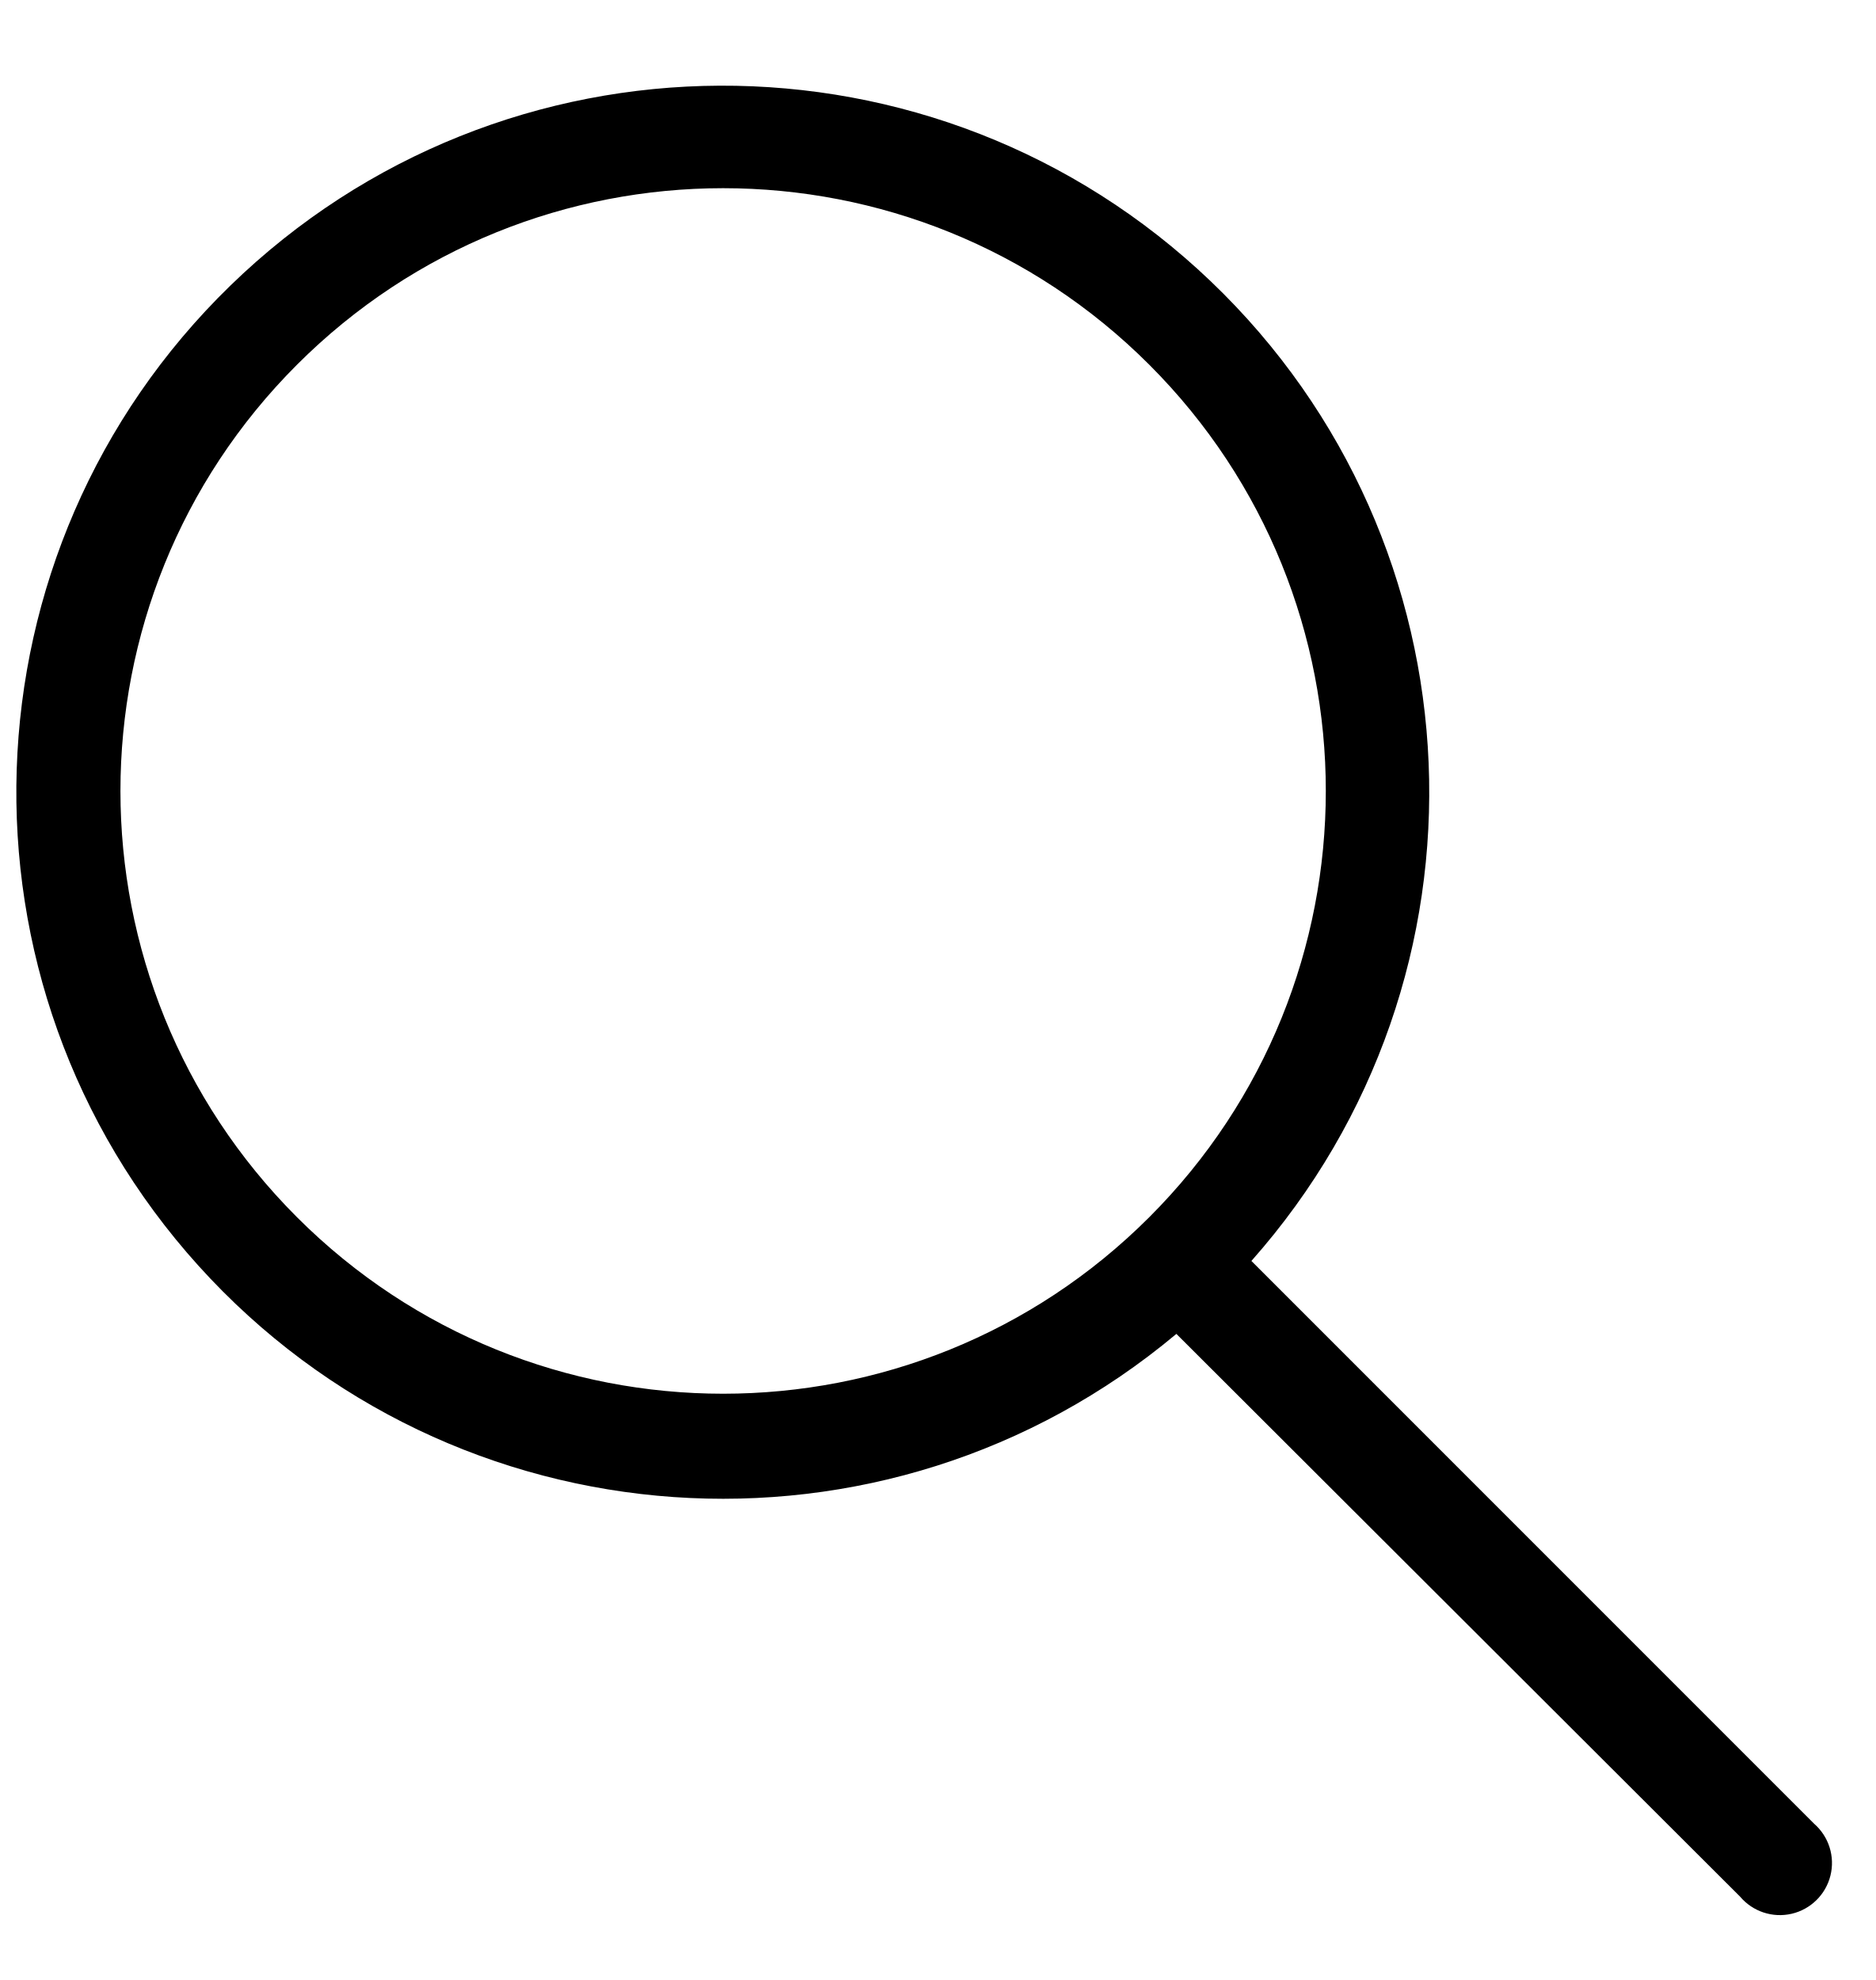
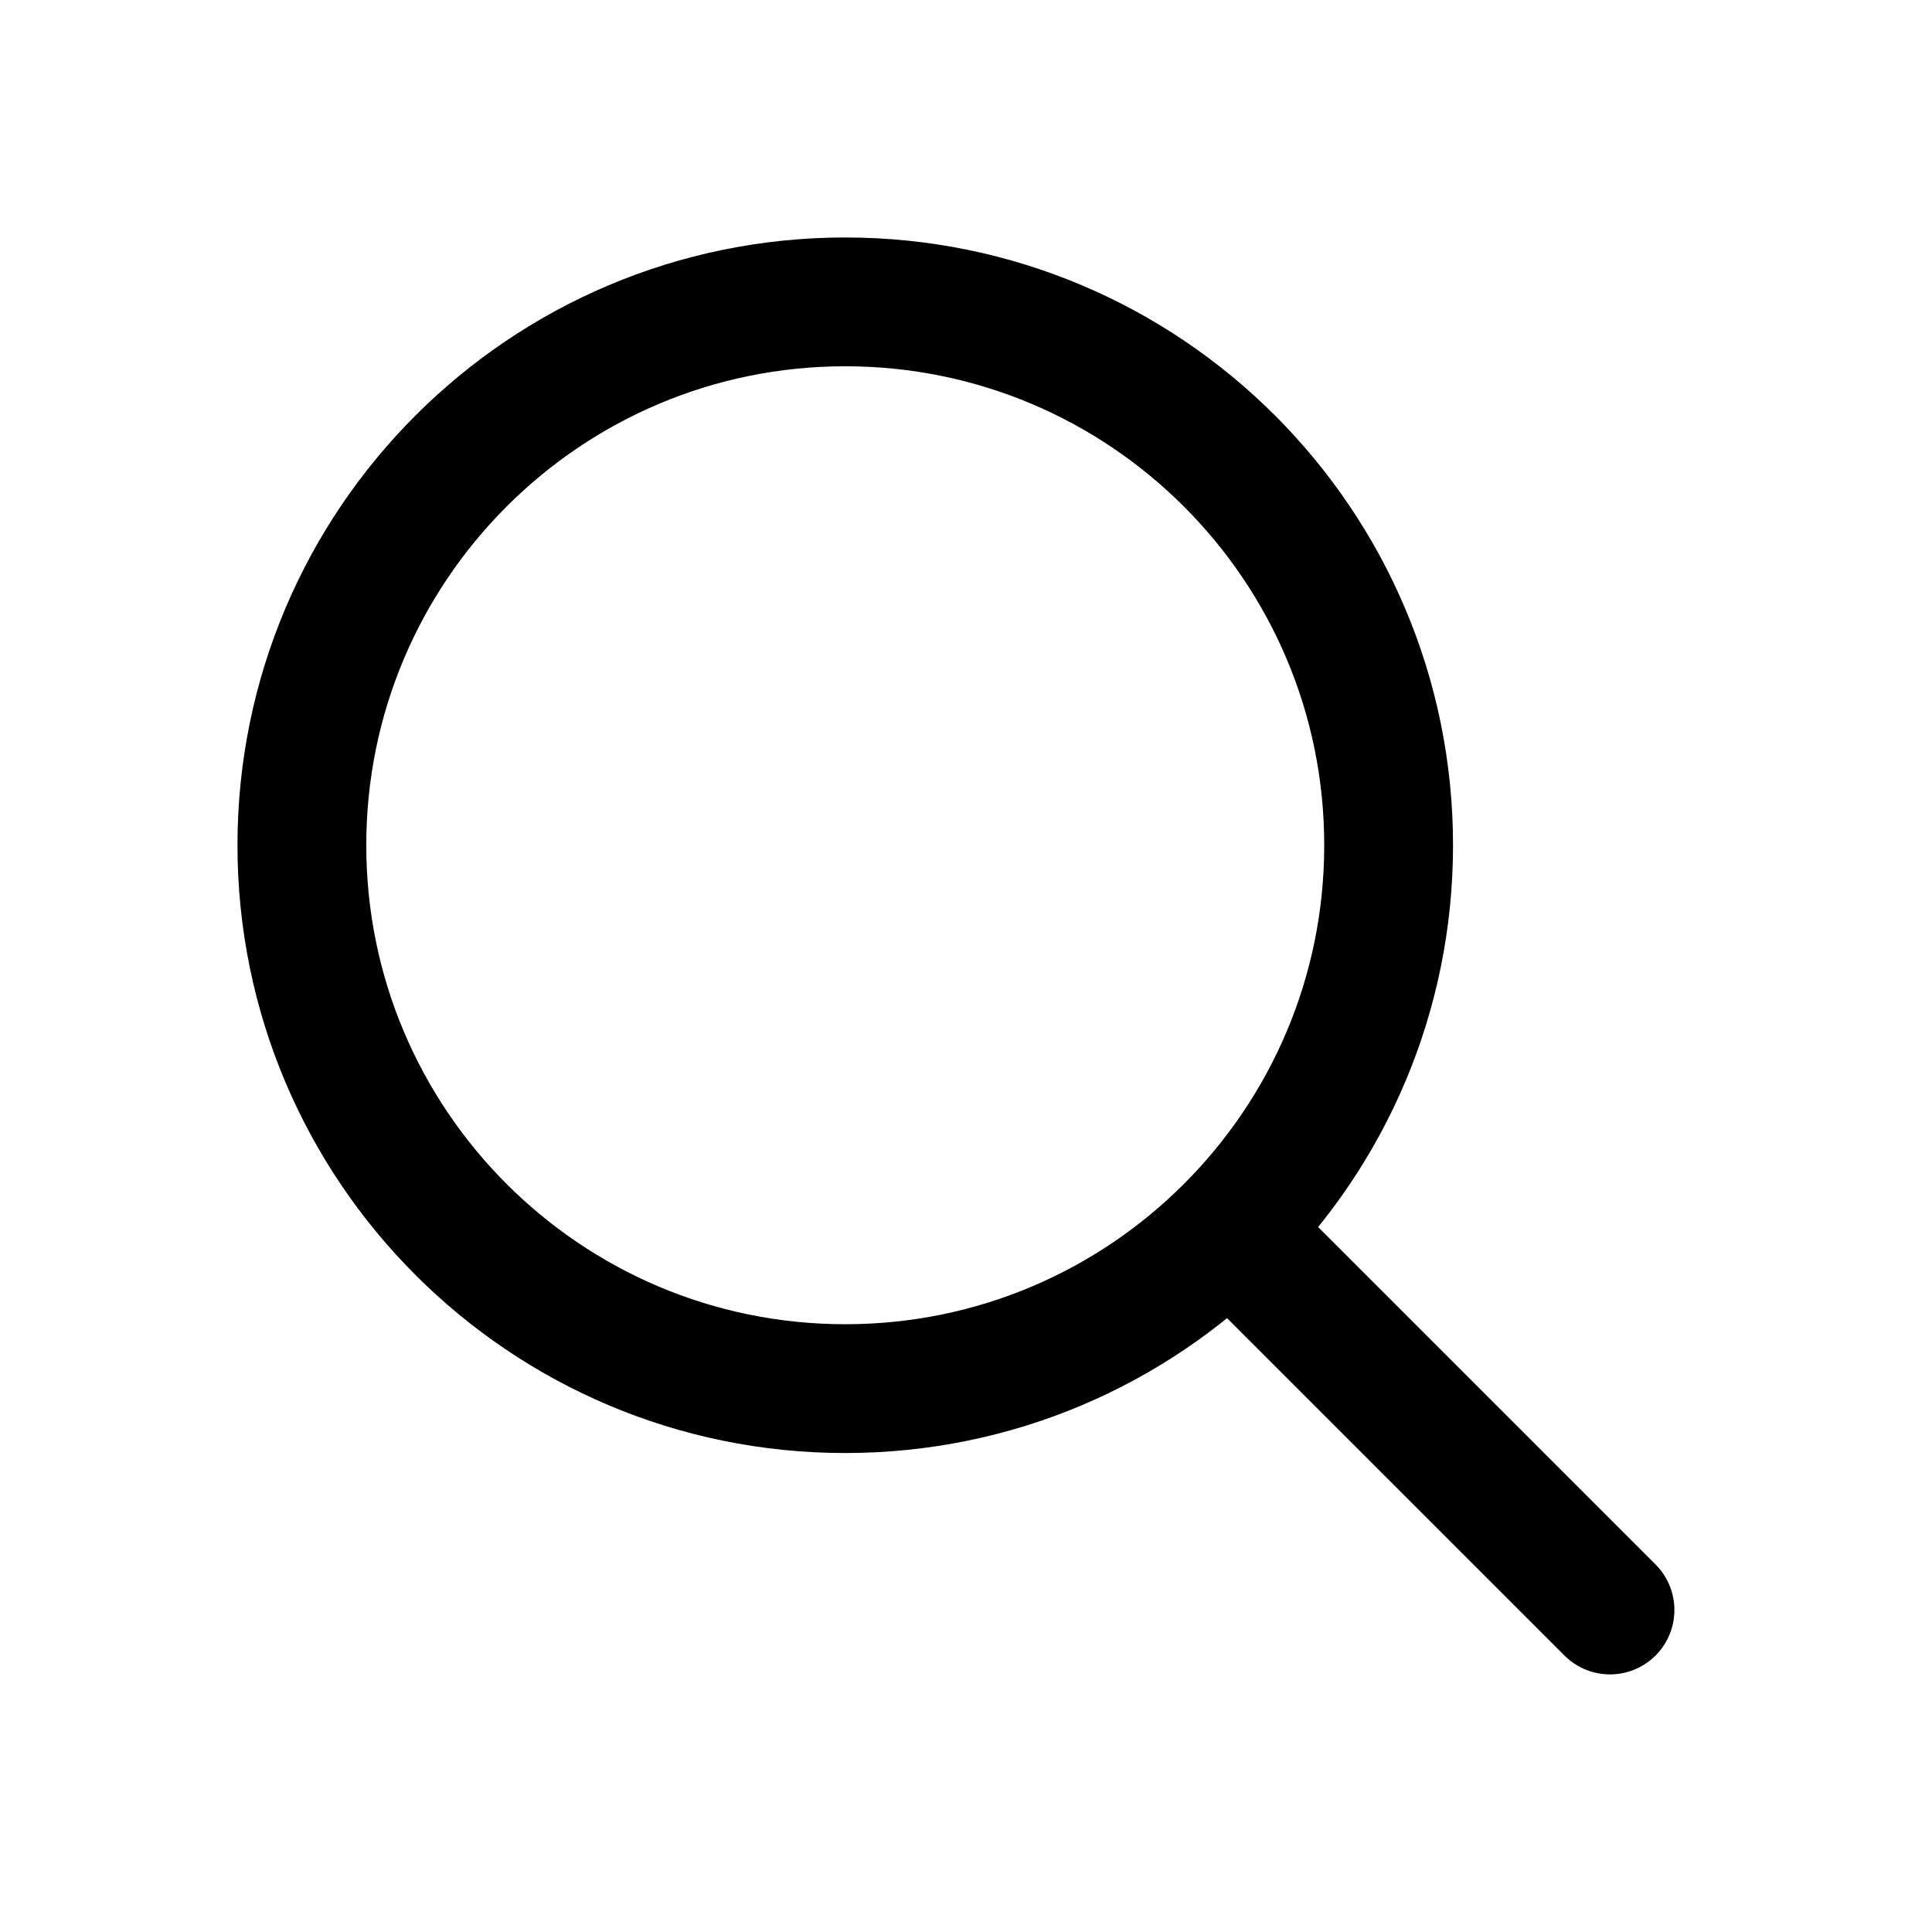
- <svg fill="none" class="icon icon-search" viewBox="0 0 18 19">
-   <path fill="currentColor" fill-rule="evenodd" d="M11.03 11.68A5.784 5.784 0 1 1 2.85 3.5a5.784 5.784 0 0 1 8.18 8.18m.26 1.12a6.78 6.78 0 1 1 .72-.7l5.4 5.4a.5.5 0 1 1-.71.7z" clip-rule="evenodd" />
+ <svg xmlns="http://www.w3.org/2000/svg" fill="none" class="icon icon-search" viewBox="0 0 24 24" stroke="currentColor" stroke-width="1.6" stroke-linecap="round" stroke-linejoin="round" aria-hidden="true">
+   <circle cx="10.5" cy="10.5" r="6.75" />
+   <path d="m20 20-4.7-4.7" />
</svg>
